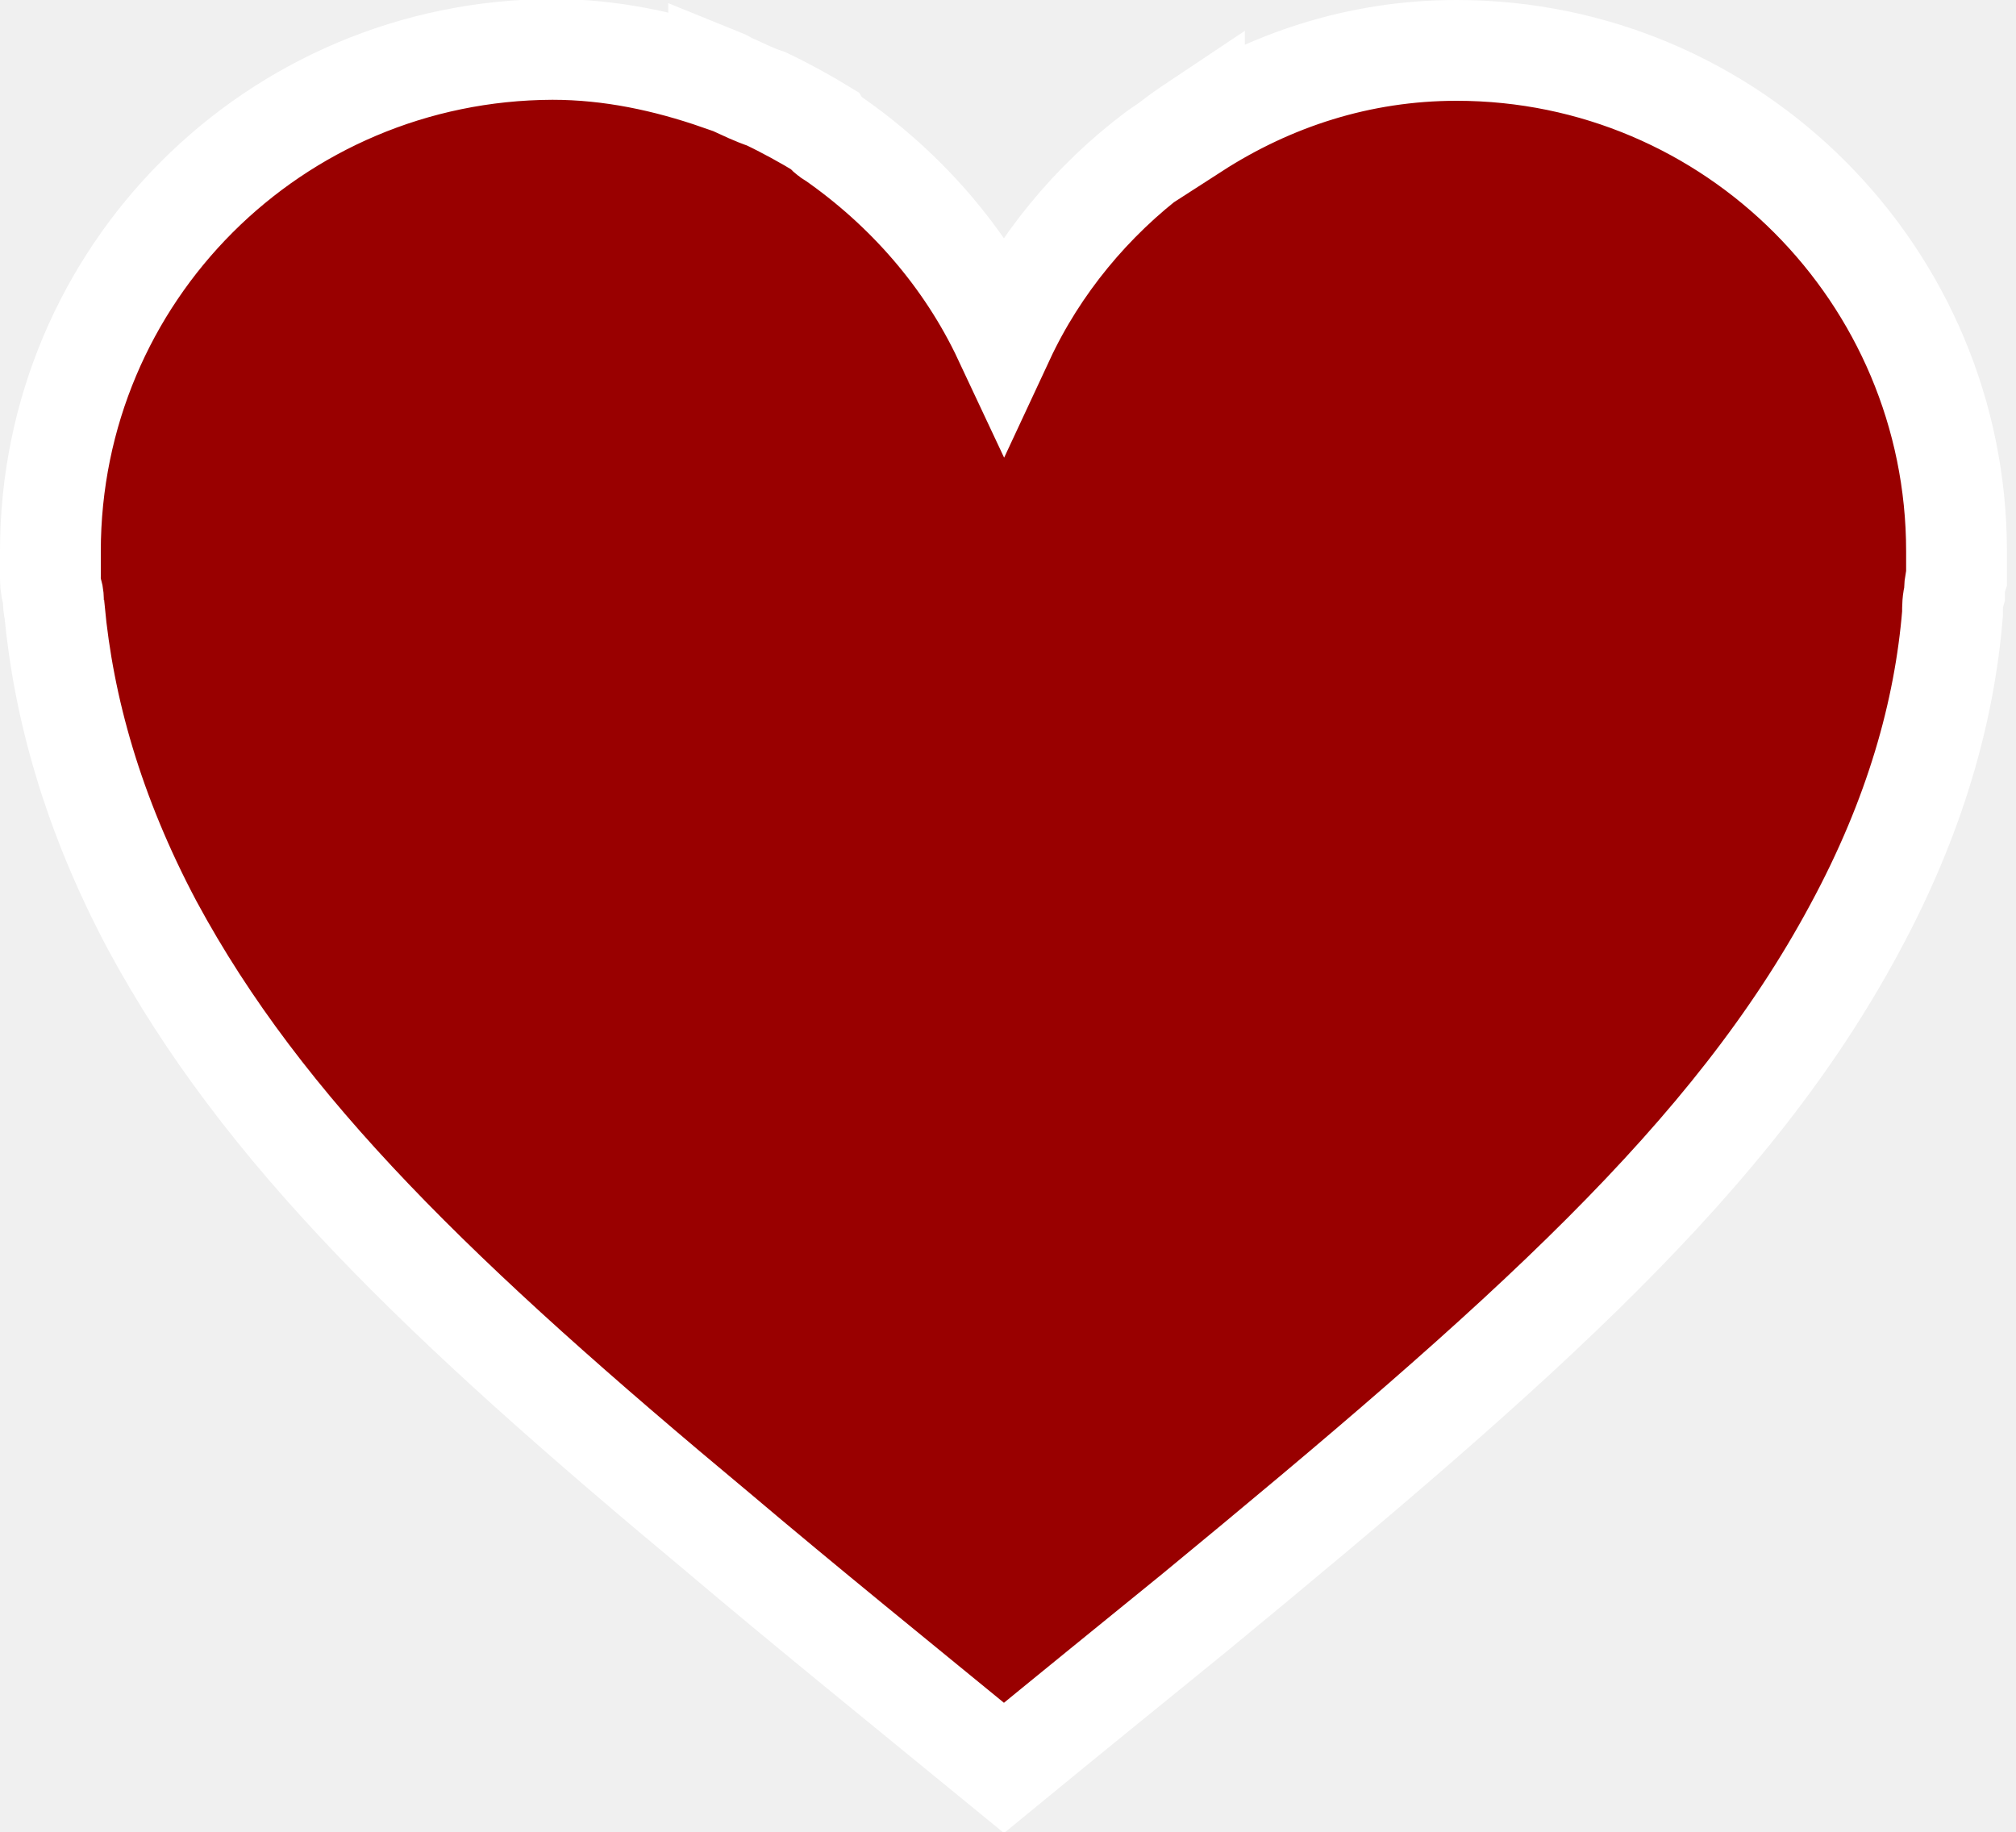
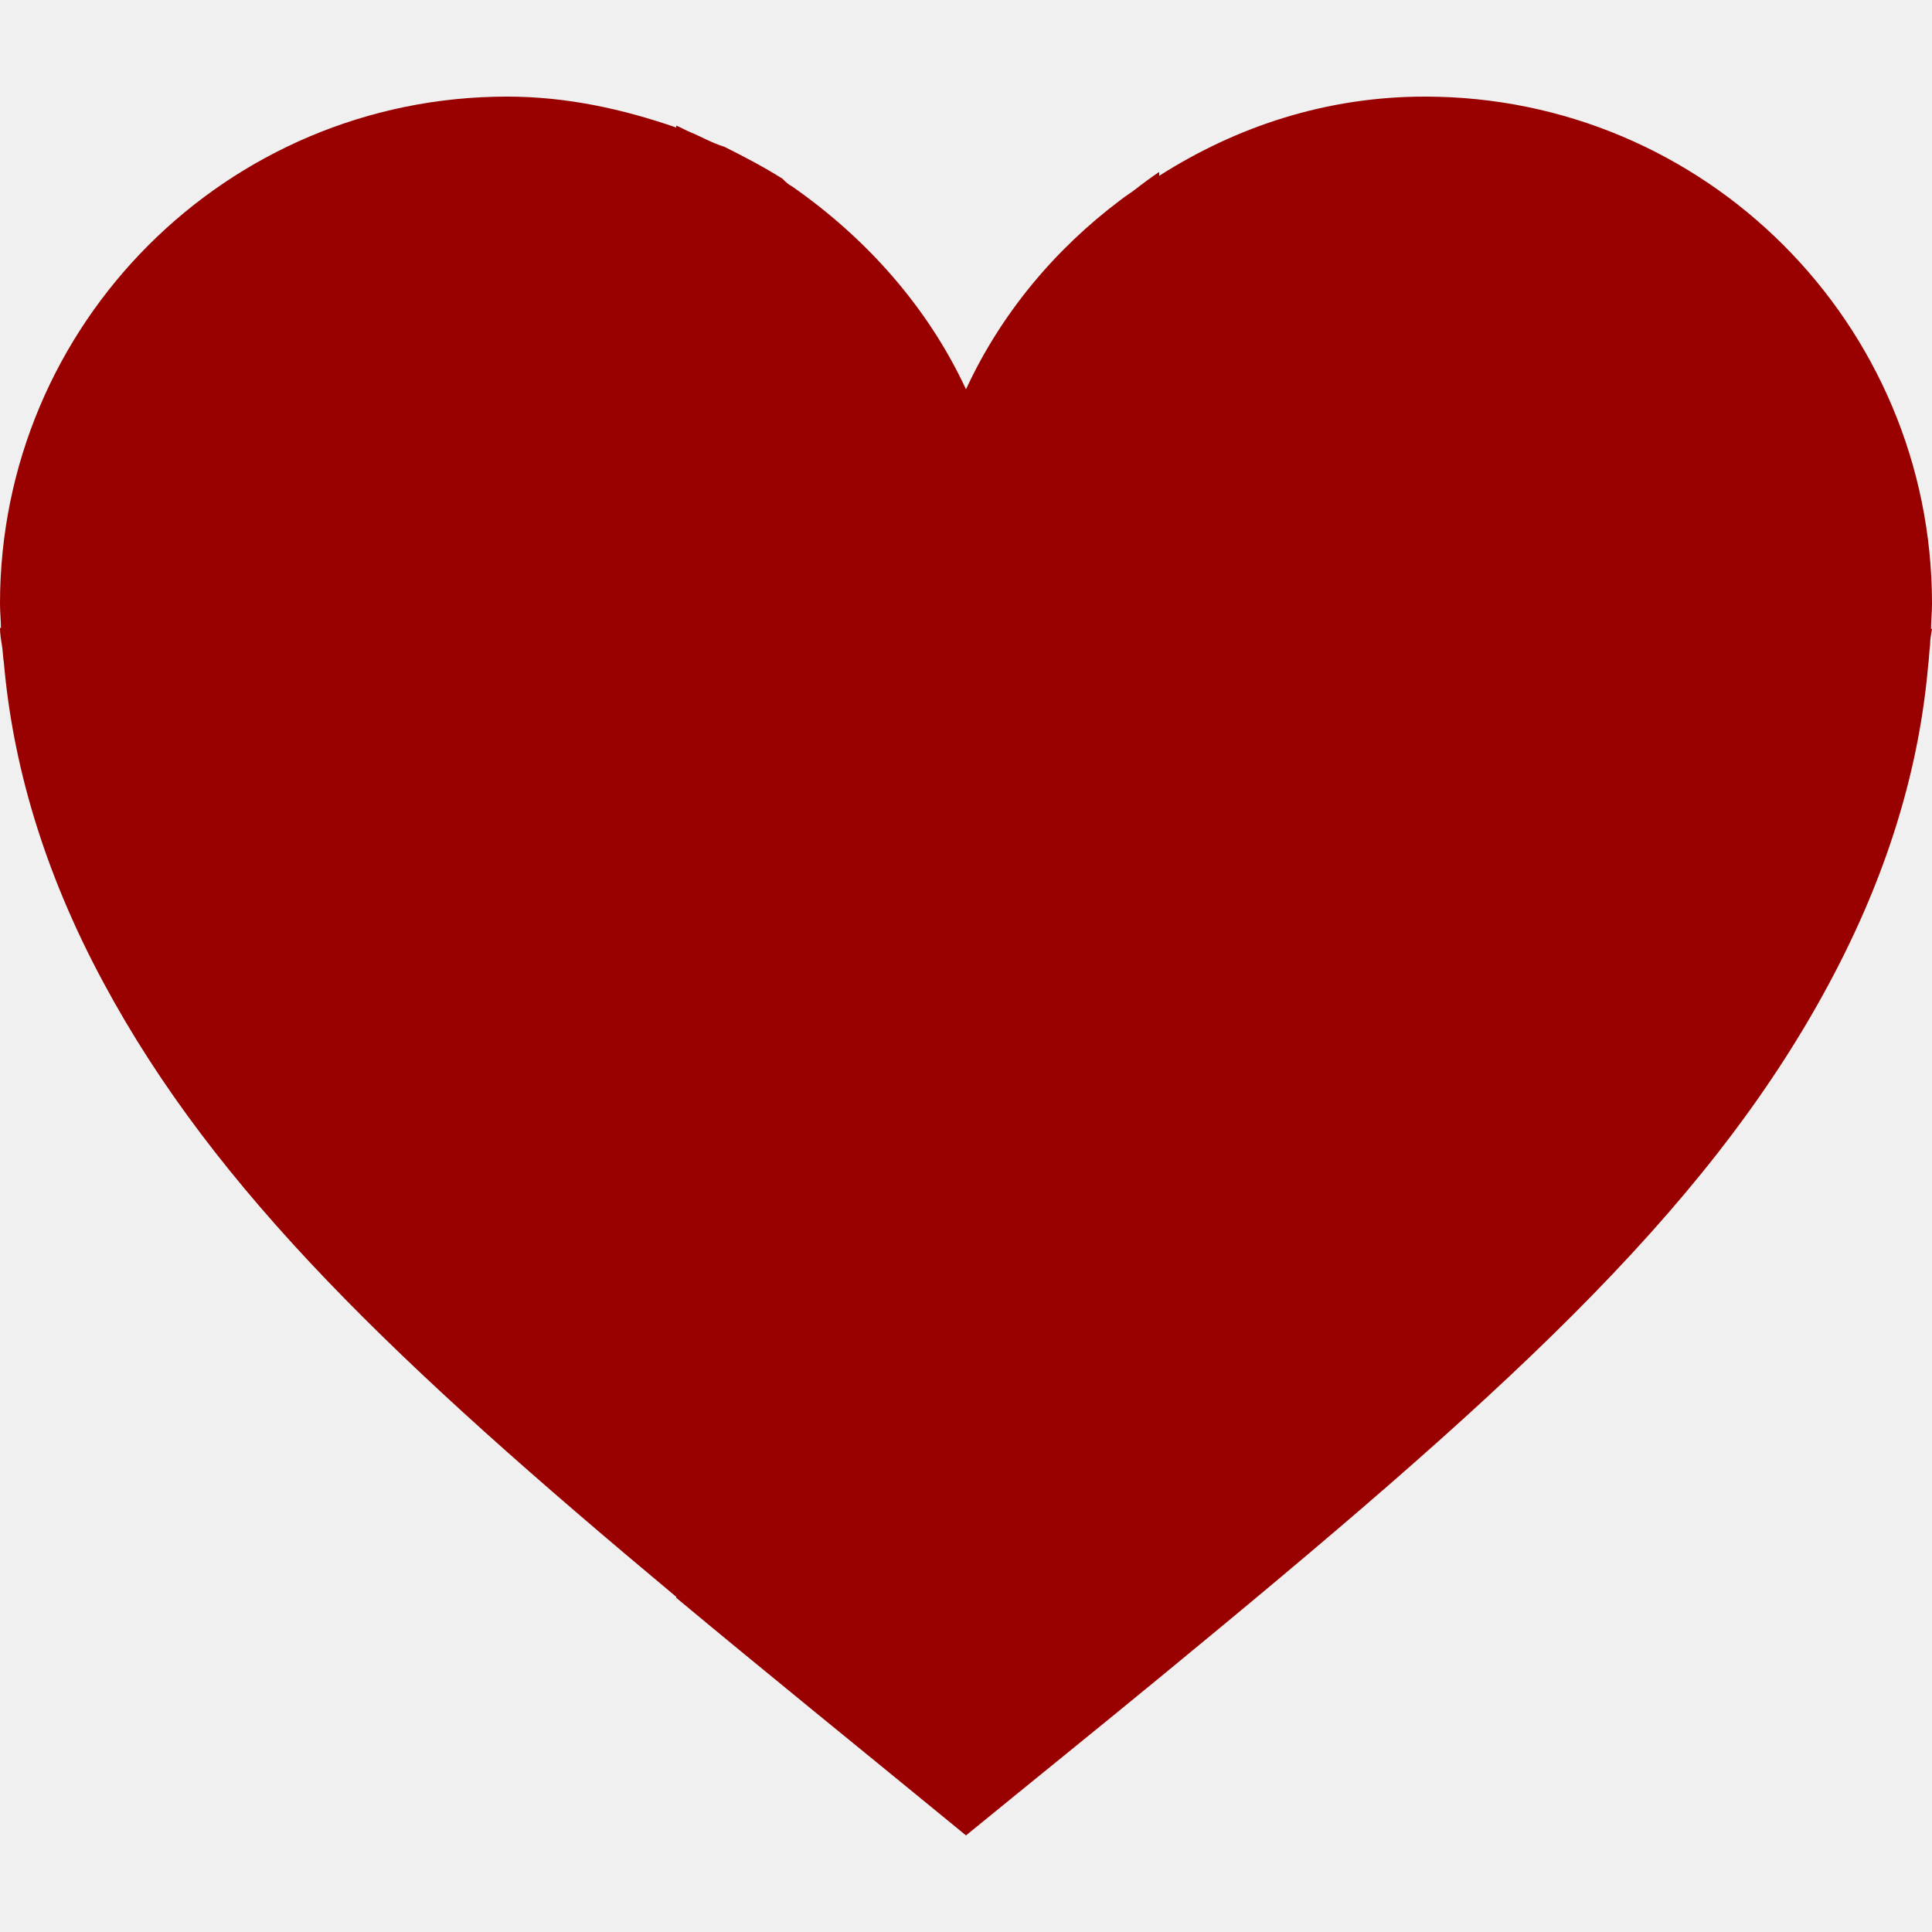
- <svg xmlns="http://www.w3.org/2000/svg" id="Camada_2" data-name="Camada 2" viewBox="0 0 20 18.17">
-   <defs>
-     <style>
-       .cls-1 {
-         fill: #900;
-         fill-rule: evenodd;
-         stroke: #fff;
-         stroke-miterlimit: 10;
-       }
-     </style>
-   </defs>
-   <g id="Shape_1" data-name="Shape 1">
-     <g id="Shape_1-2" data-name="Shape 1">
-       <path class="cls-1" d="m19.41,5.47c0-2.74-2.22-4.97-4.96-4.97-.96,0-1.84.29-2.6.78v-.04c-.09.06-.16.11-.25.18-.04.03-.09.06-.13.09-.64.48-1.17,1.12-1.51,1.85-.38-.81-.98-1.49-1.7-1.99-.04-.02-.07-.05-.09-.08-.18-.11-.38-.22-.57-.31-.12-.04-.22-.09-.33-.14-.05-.02-.09-.05-.14-.07v.02c-.52-.18-1.07-.3-1.65-.3C2.72.5.5,2.72.5,5.47c0,.09,0,.16,0,.24h0c0,.06,0,.11.02.17s0,.11.02.17c.09.97.38,2.02.97,3.13,1.1,2.04,2.86,3.73,5.61,6.02h0c.85.72,1.79,1.48,2.84,2.34.67-.55,1.3-1.06,1.89-1.54h0c3.29-2.71,5.33-4.52,6.55-6.79.6-1.11.89-2.15.97-3.12,0-.07,0-.13.02-.2,0-.06,0-.1.02-.16h0c0-.09,0-.16,0-.25Z" />
+ <svg xmlns="http://www.w3.org/2000/svg" version="1.1" id="Shape_1_1_" x="0px" y="0px" viewBox="0 0 20 20" enable-background="new 0 0 20 20" xml:space="preserve">
+   <g id="Shape_1">
+     <g>
+       <path fill="#990000" fill-rule="evenodd" clip-rule="evenodd" d="M20,6.25C20,3.35,17.65,1,14.75,1C13.73,1,12.8,1.31,12,1.82V1.78    c-0.09,0.06-0.17,0.12-0.26,0.19C11.7,2,11.65,2.03,11.6,2.07c-0.68,0.51-1.24,1.18-1.6,1.96C9.6,3.17,8.96,2.46,8.2,1.93    c-0.04-0.02-0.07-0.05-0.1-0.08c-0.19-0.12-0.4-0.23-0.6-0.33C7.37,1.48,7.27,1.42,7.15,1.37C7.1,1.35,7.05,1.32,7,1.3v0.02    C6.45,1.13,5.87,1,5.25,1C2.35,1,0,3.35,0,6.25C0,6.34,0.01,6.42,0.01,6.5H0c0,0.06,0.01,0.12,0.02,0.18S0.03,6.8,0.04,6.86    C0.13,7.89,0.44,9,1.07,10.17C2.23,12.33,4.1,14.11,7,16.53v0.01c0.9,0.75,1.89,1.55,3,2.46c0.71-0.58,1.38-1.12,2-1.63v0    c3.48-2.86,5.64-4.78,6.93-7.18c0.63-1.17,0.94-2.27,1.03-3.3c0.01-0.07,0.01-0.14,0.02-0.21c0-0.06,0.01-0.11,0.02-0.17h-0.01    C19.99,6.42,20,6.34,20,6.25z" />
    </g>
  </g>
</svg>
